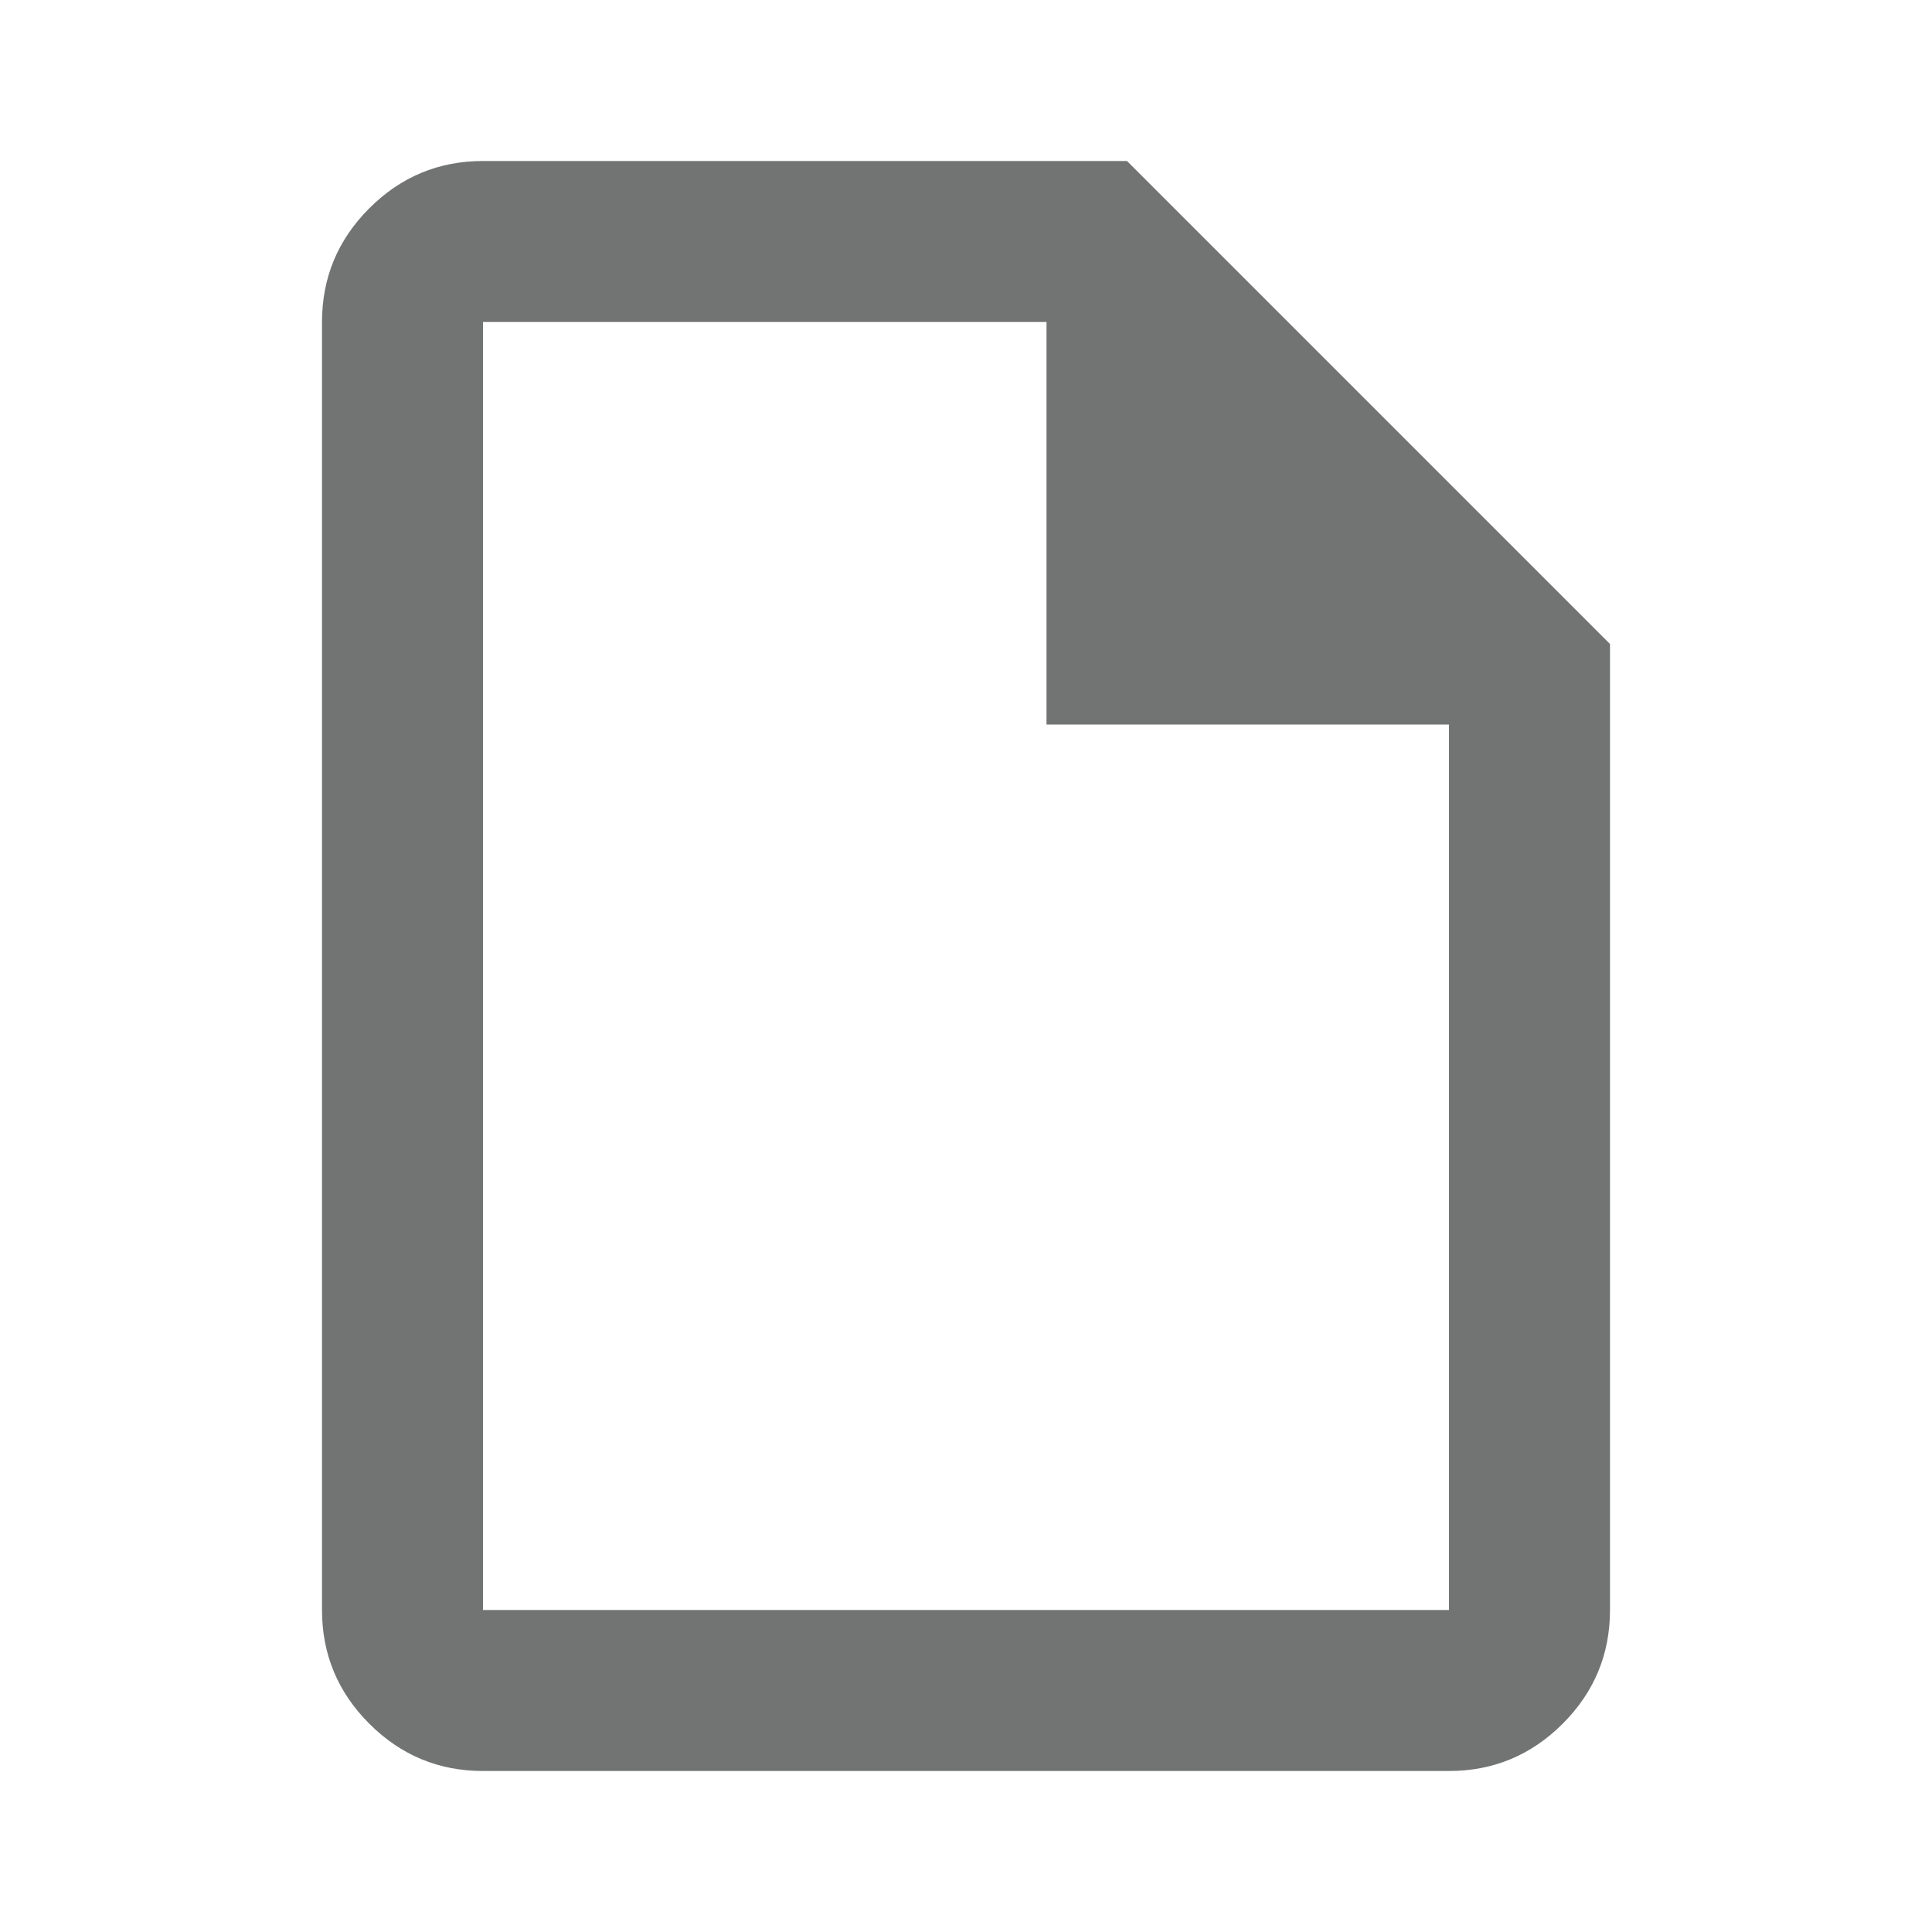
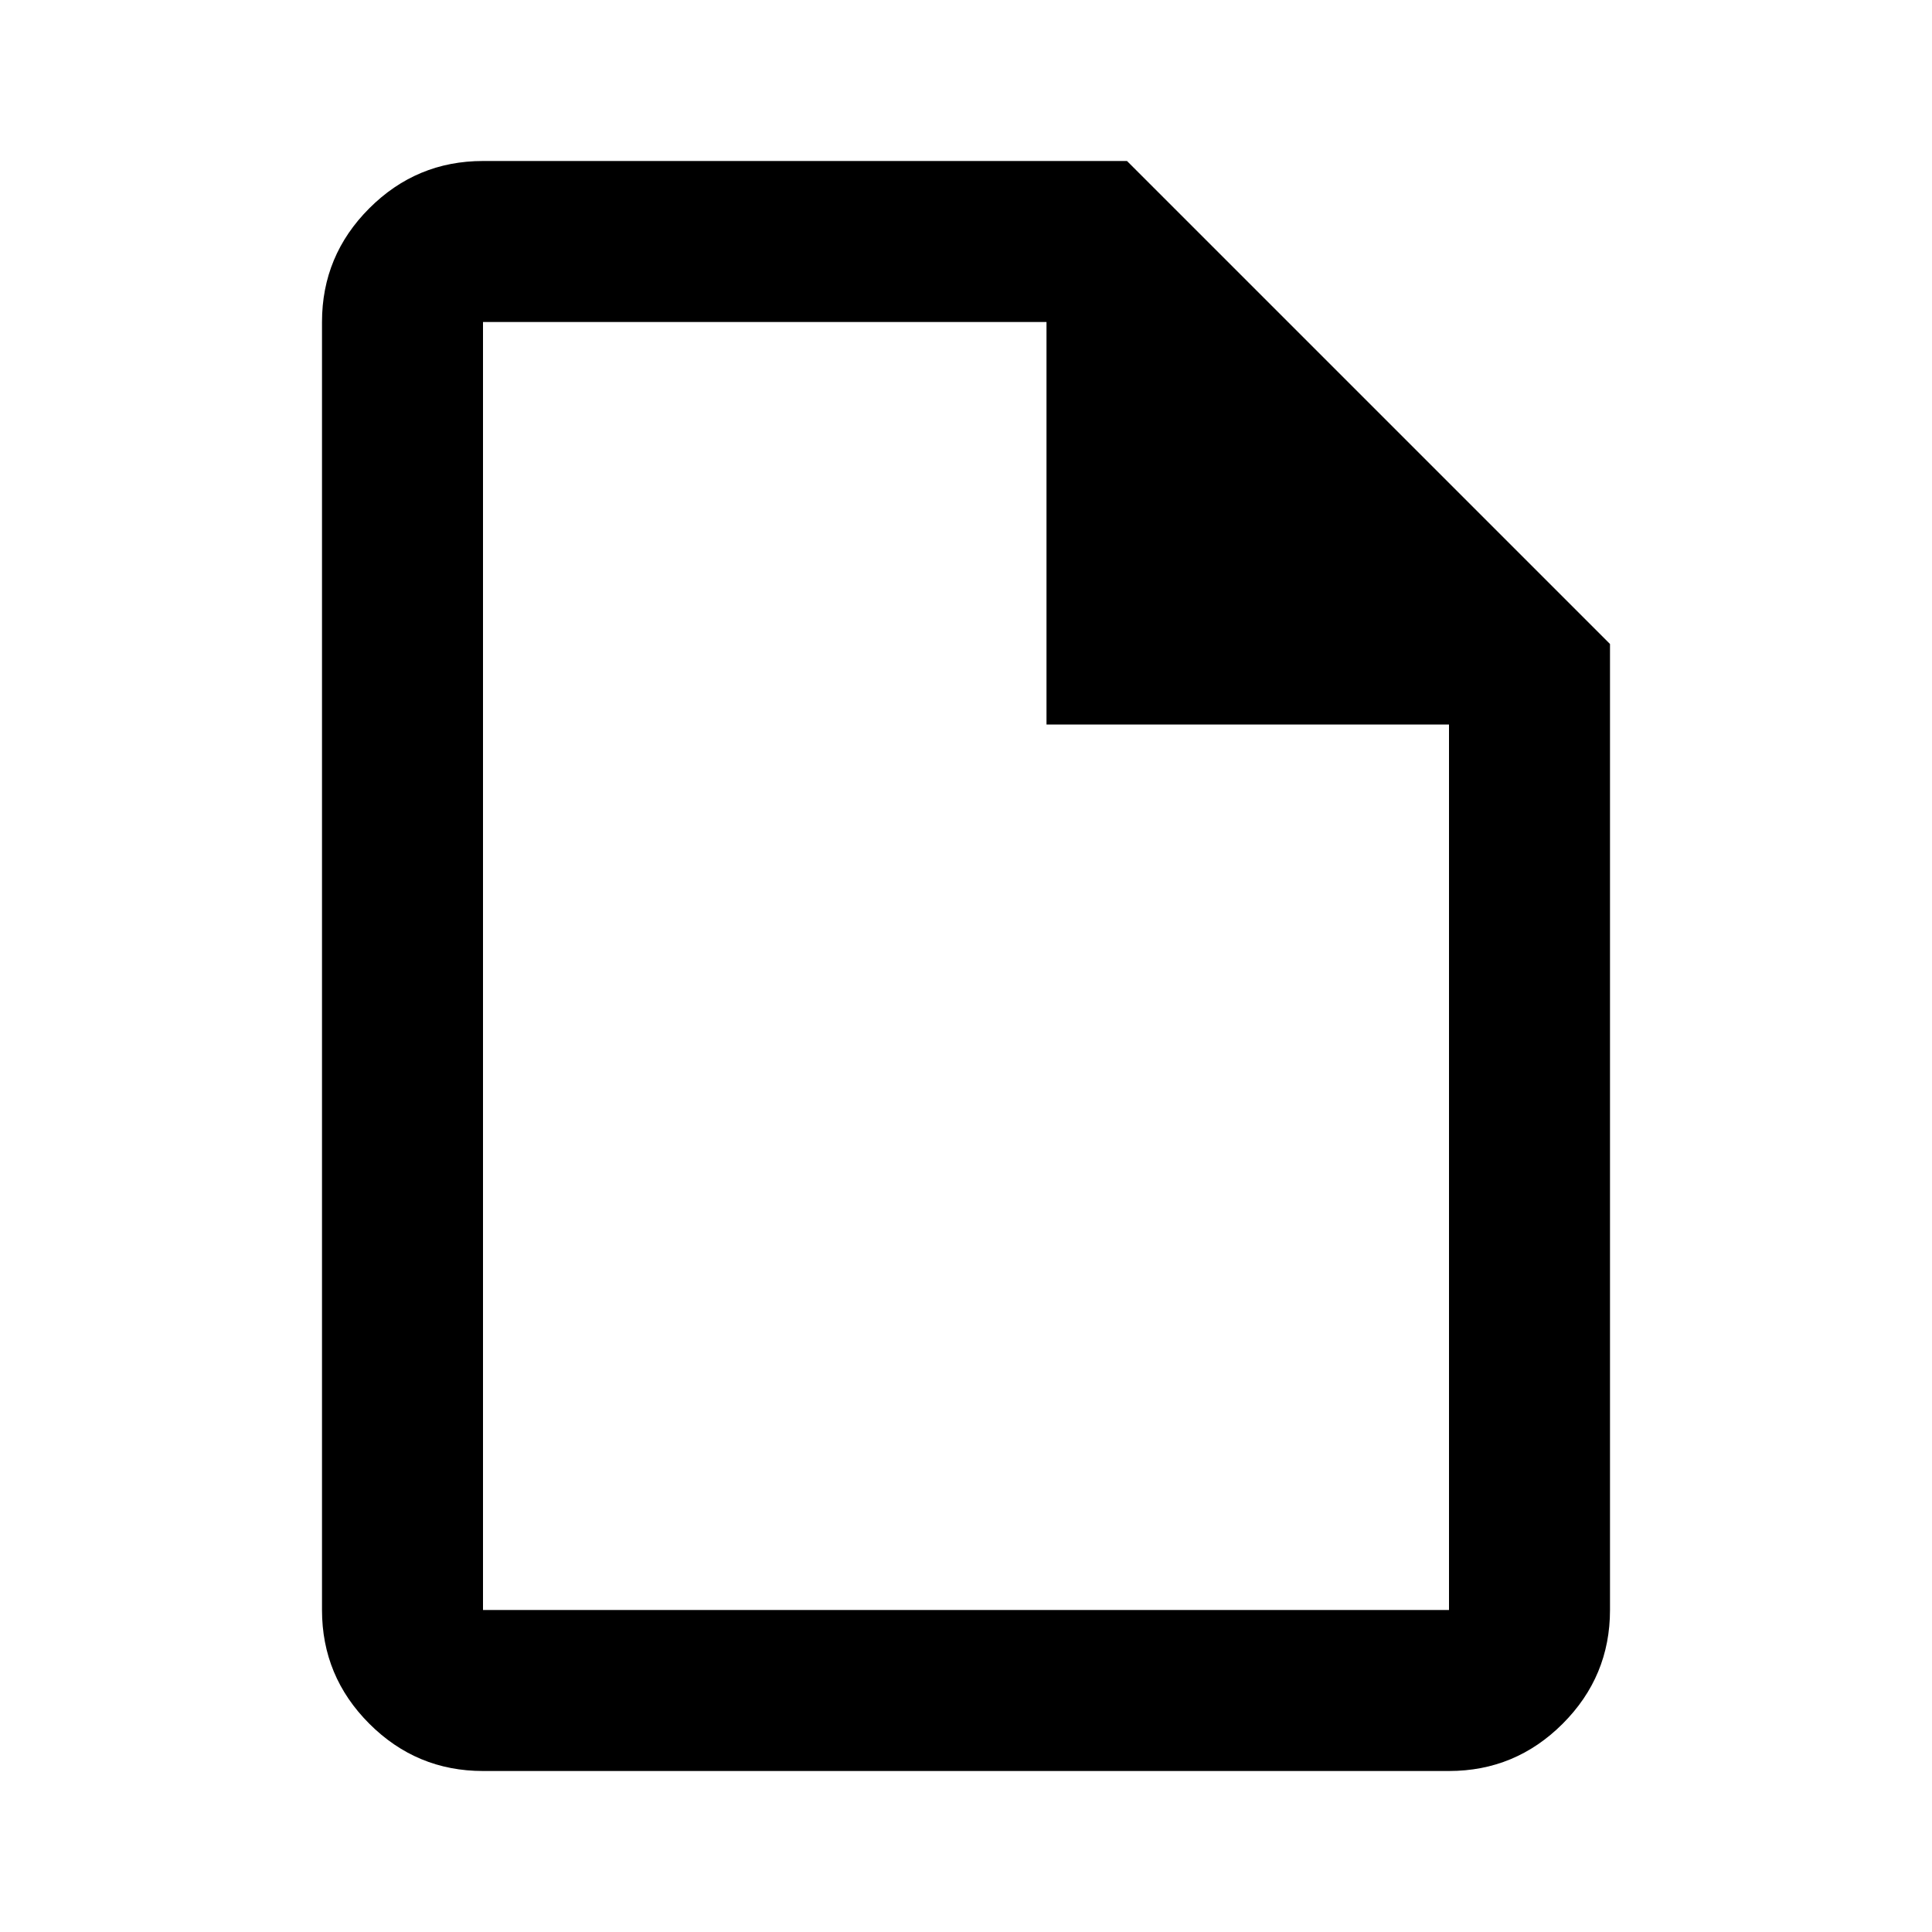
- <svg xmlns="http://www.w3.org/2000/svg" fill="#727474" height="24" viewBox="0 -960 960 960" width="24">
+ <svg xmlns="http://www.w3.org/2000/svg" height="24" viewBox="0 -960 960 960" width="24">
  <path d="M240-80q-33 0-56.5-23.5T160-160v-640q0-33 23.5-56.5T240-880h320l240 240v480q0 33-23.5 56.5T720-80H240Zm280-520v-200H240v640h480v-440H520ZM240-800v200-200 640-640Z" />
</svg>
